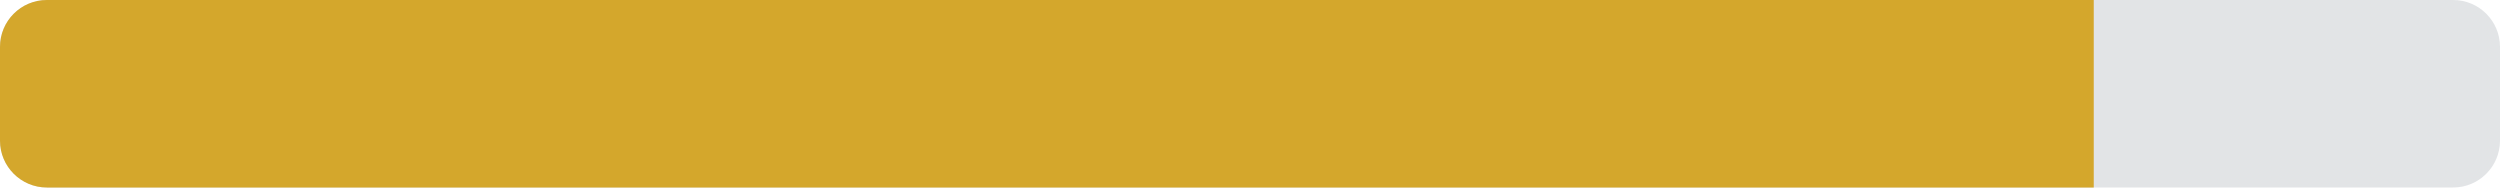
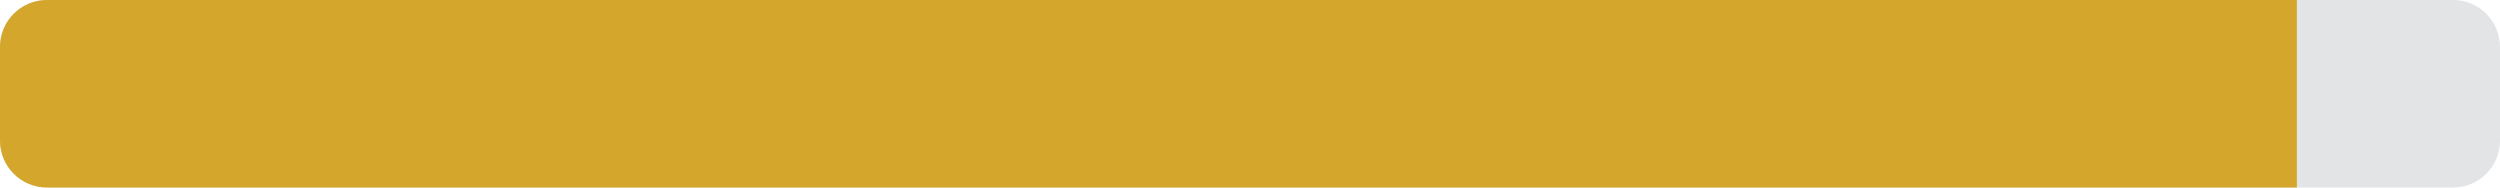
- <svg xmlns="http://www.w3.org/2000/svg" width="160" height="12" viewBox="0 0 160 12" role="img" aria-label="azure avm-res-network-applicationgateway: 42 of 50 variables covered (partial)">
+ <svg xmlns="http://www.w3.org/2000/svg" width="160" height="12" viewBox="0 0 160 12" role="img" aria-label="azure avm-res-network-applicationgateway: 46 of 50 variables covered (partial)">
  <clipPath id="r">
    <rect width="160" height="12" rx="3" />
  </clipPath>
  <g clip-path="url(#r)">
    <rect width="160" height="12" fill="#8c959f" fill-opacity="0.25" />
-     <rect width="134" height="12" fill="#d4a72c" />
+     <rect width="147" height="12" fill="#d4a72c" />
  </g>
</svg>
